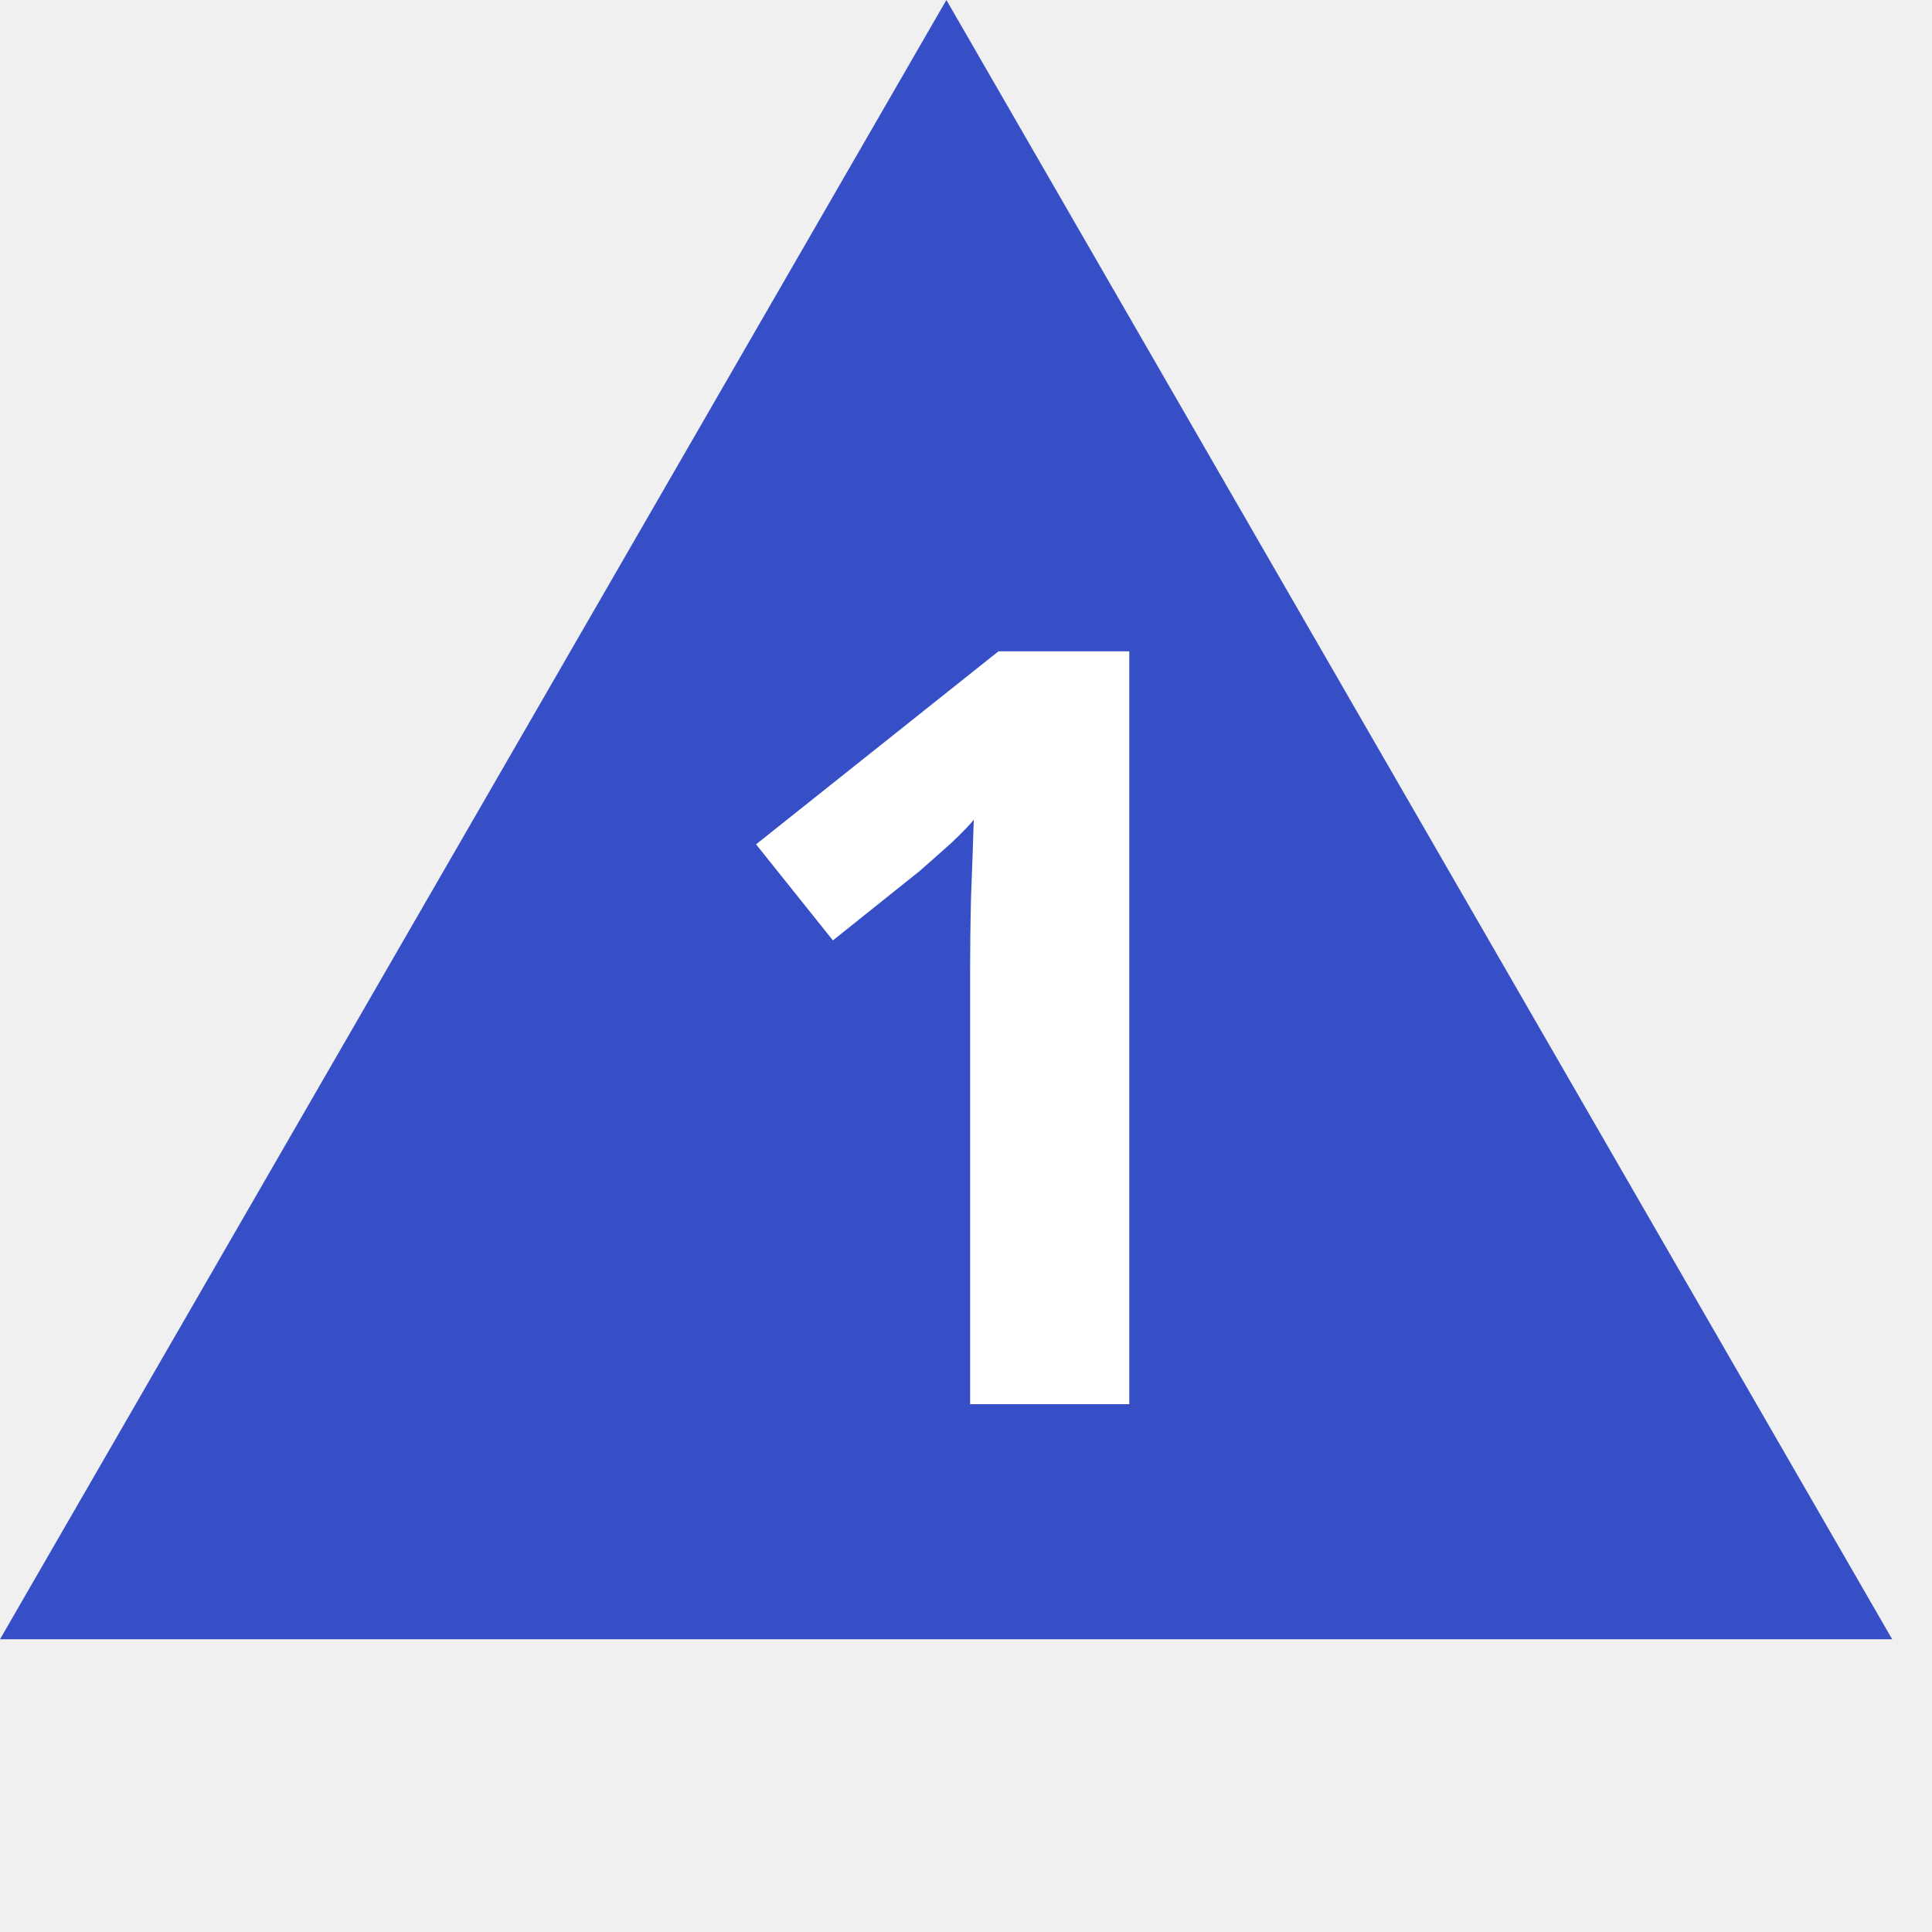
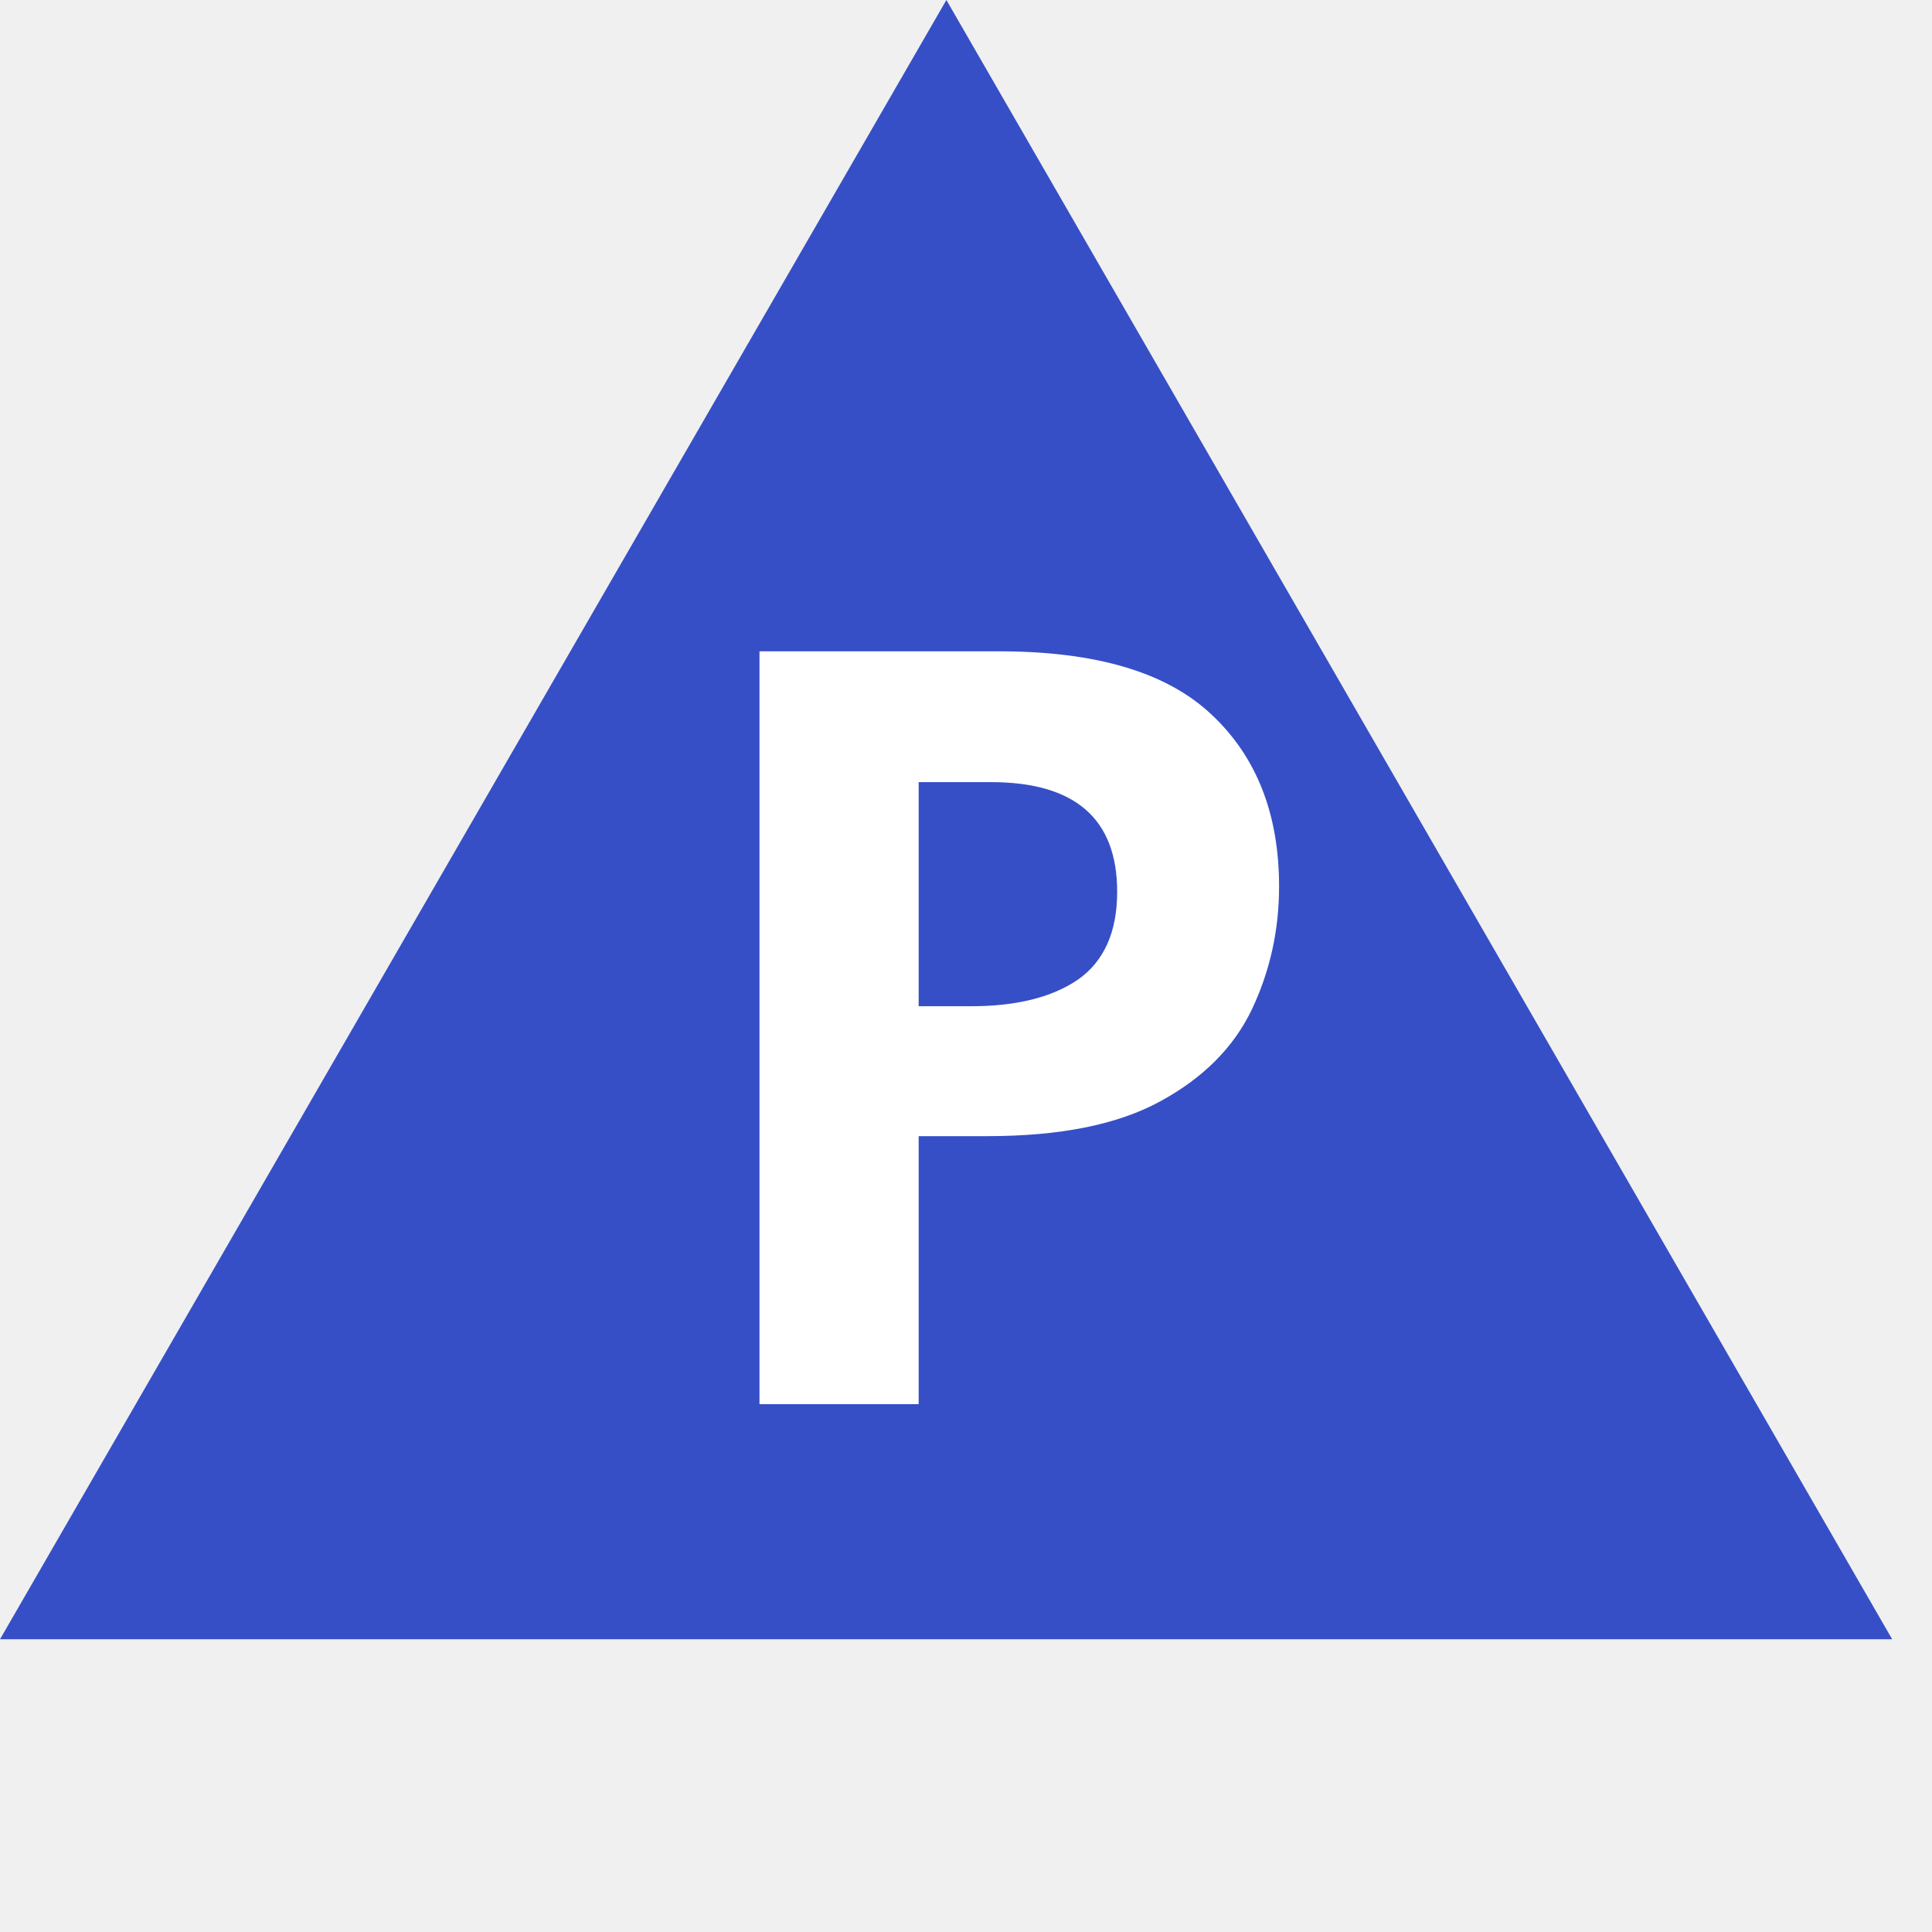
<svg xmlns="http://www.w3.org/2000/svg" viewBox="0 0 33 33">
  <g data-cs-player="newbluetriangle">
    <polygon points="16.165,0 0,28 32.32,28 16.165,0 " style="fill:#364fc7" />
-     <text data-field="label" fill="#FFFFFF" font-family="Sans-Serif" font-size="18" text-anchor="middle" dominant-baseline="central" x="17" y="17" font-weight="bold" font-stretch="extra-condensed" style="pointer-events:inherit">1</text>
+     <text data-field="label" fill="#FFFFFF" font-family="Sans-Serif" font-size="18" text-anchor="middle" dominant-baseline="central" x="17" y="17" font-weight="bold" font-stretch="extra-condensed" style="pointer-events:inherit">P</text>
  </g>
</svg>
